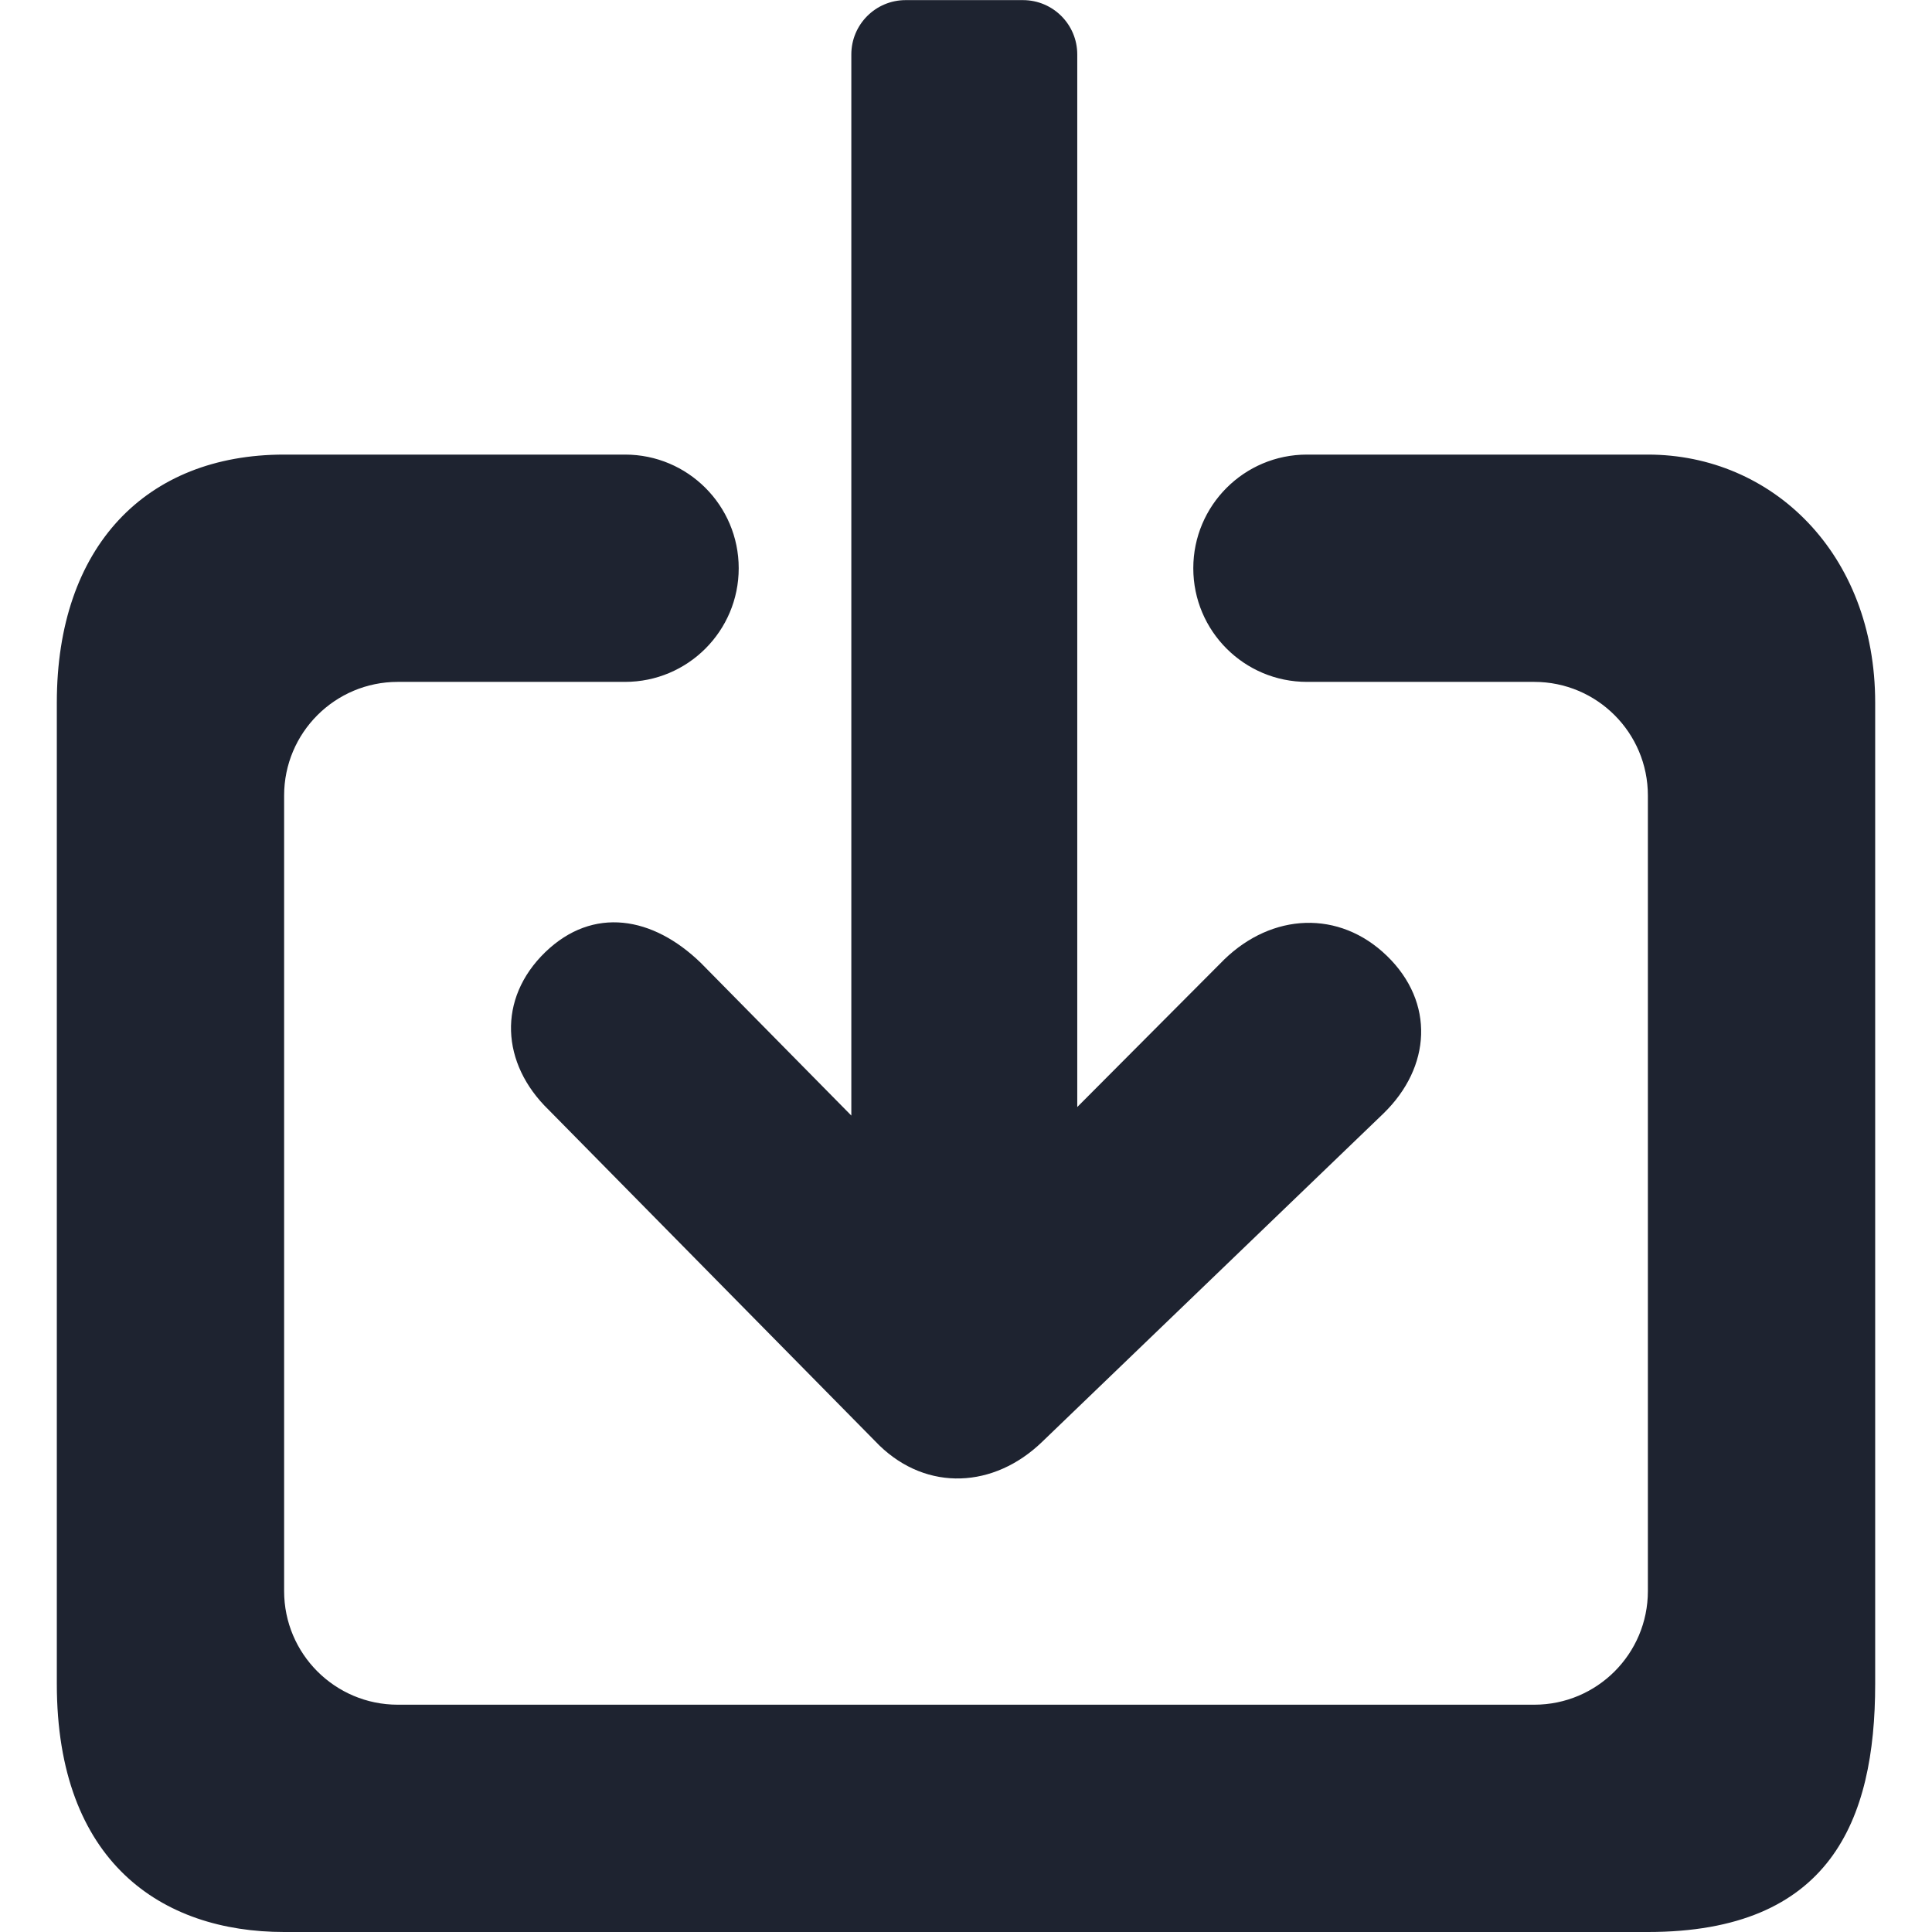
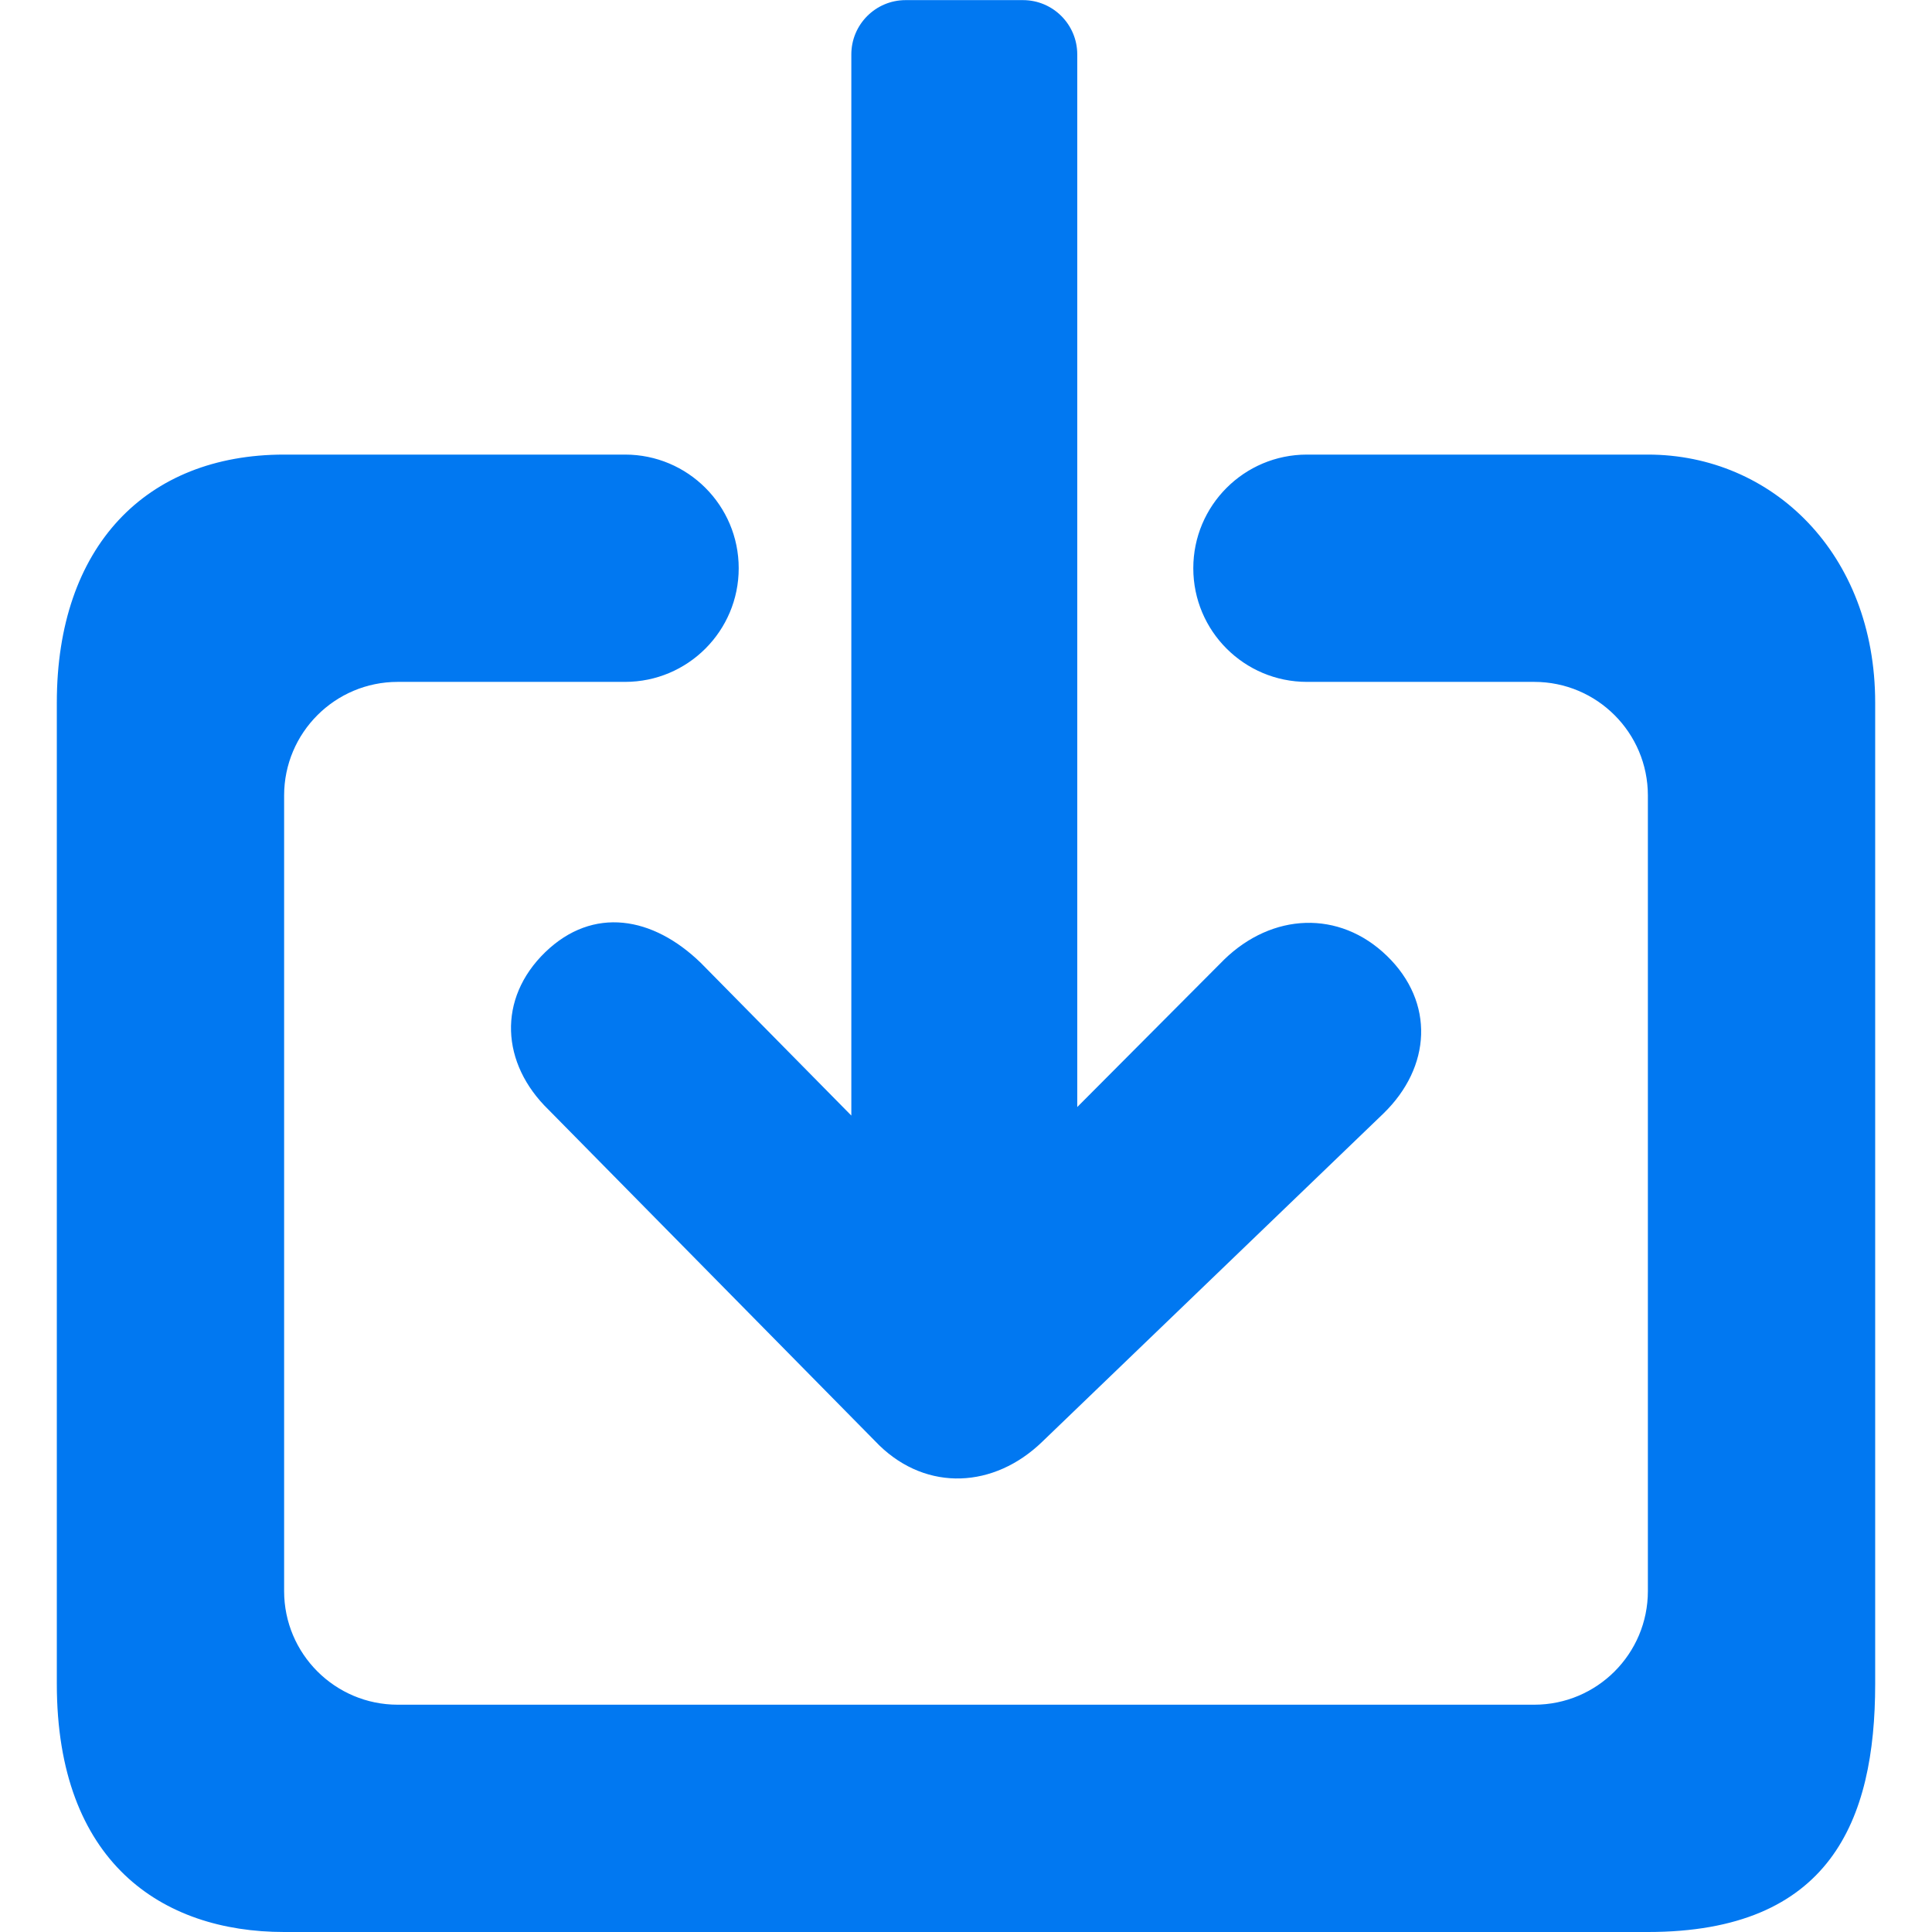
<svg xmlns="http://www.w3.org/2000/svg" t="1700483004508" class="icon" viewBox="0 0 1024 1024" version="1.1" p-id="1564" width="200" height="200">
-   <path d="M288.949 504.712c-25.359 24.636-23.492 58.97 1.867 83.546l175.224 177.815c25.419 24.636 60.898 22.709 86.317-1.867l180.887-174.02c25.359-24.636 27.287-58.91 1.867-83.546-25.359-24.576-60.898-22.709-86.257 1.928L570.97 586.752V28.853a28.792 28.792 0 0 0-28.792-28.792H480.015a28.792 28.792 0 0 0-28.792 28.792v562.417L371.471 510.374c-25.359-24.636-57.103-30.238-82.522-5.662z" fill="#1E2330" p-id="1565" />
-   <path d="M873.412 240.941h-180.706a60.235 60.235 0 0 0 0 120.471h120.471a60.235 60.235 0 0 1 60.235 60.235v421.647a60.235 60.235 0 0 1-60.235 60.235H210.824a60.235 60.235 0 0 1-60.235-60.235V421.647a60.235 60.235 0 0 1 60.235-60.235h120.471a60.235 60.235 0 0 0 0-120.471H150.588C77.282 240.941 30.118 289.792 30.118 372.375v520.192C30.118 986.895 85.655 1024 150.588 1024h722.824c96.557 0 120.471-58.97 120.471-131.433V372.375C993.882 293.406 939.309 240.941 873.412 240.941z" fill="#1E2330" p-id="1566" />
+   <path d="M288.949 504.712c-25.359 24.636-23.492 58.97 1.867 83.546l175.224 177.815c25.419 24.636 60.898 22.709 86.317-1.867l180.887-174.02c25.359-24.636 27.287-58.91 1.867-83.546-25.359-24.576-60.898-22.709-86.257 1.928L570.97 586.752V28.853a28.792 28.792 0 0 0-28.792-28.792H480.015a28.792 28.792 0 0 0-28.792 28.792v562.417L371.471 510.374c-25.359-24.636-57.103-30.238-82.522-5.662z" fill="#0178f1" p-id="1565" />
+   <path d="M873.412 240.941h-180.706a60.235 60.235 0 0 0 0 120.471h120.471a60.235 60.235 0 0 1 60.235 60.235v421.647a60.235 60.235 0 0 1-60.235 60.235H210.824a60.235 60.235 0 0 1-60.235-60.235V421.647a60.235 60.235 0 0 1 60.235-60.235h120.471a60.235 60.235 0 0 0 0-120.471H150.588C77.282 240.941 30.118 289.792 30.118 372.375v520.192C30.118 986.895 85.655 1024 150.588 1024h722.824c96.557 0 120.471-58.97 120.471-131.433V372.375C993.882 293.406 939.309 240.941 873.412 240.941z" fill="#0178f1" p-id="1566" />
</svg>
